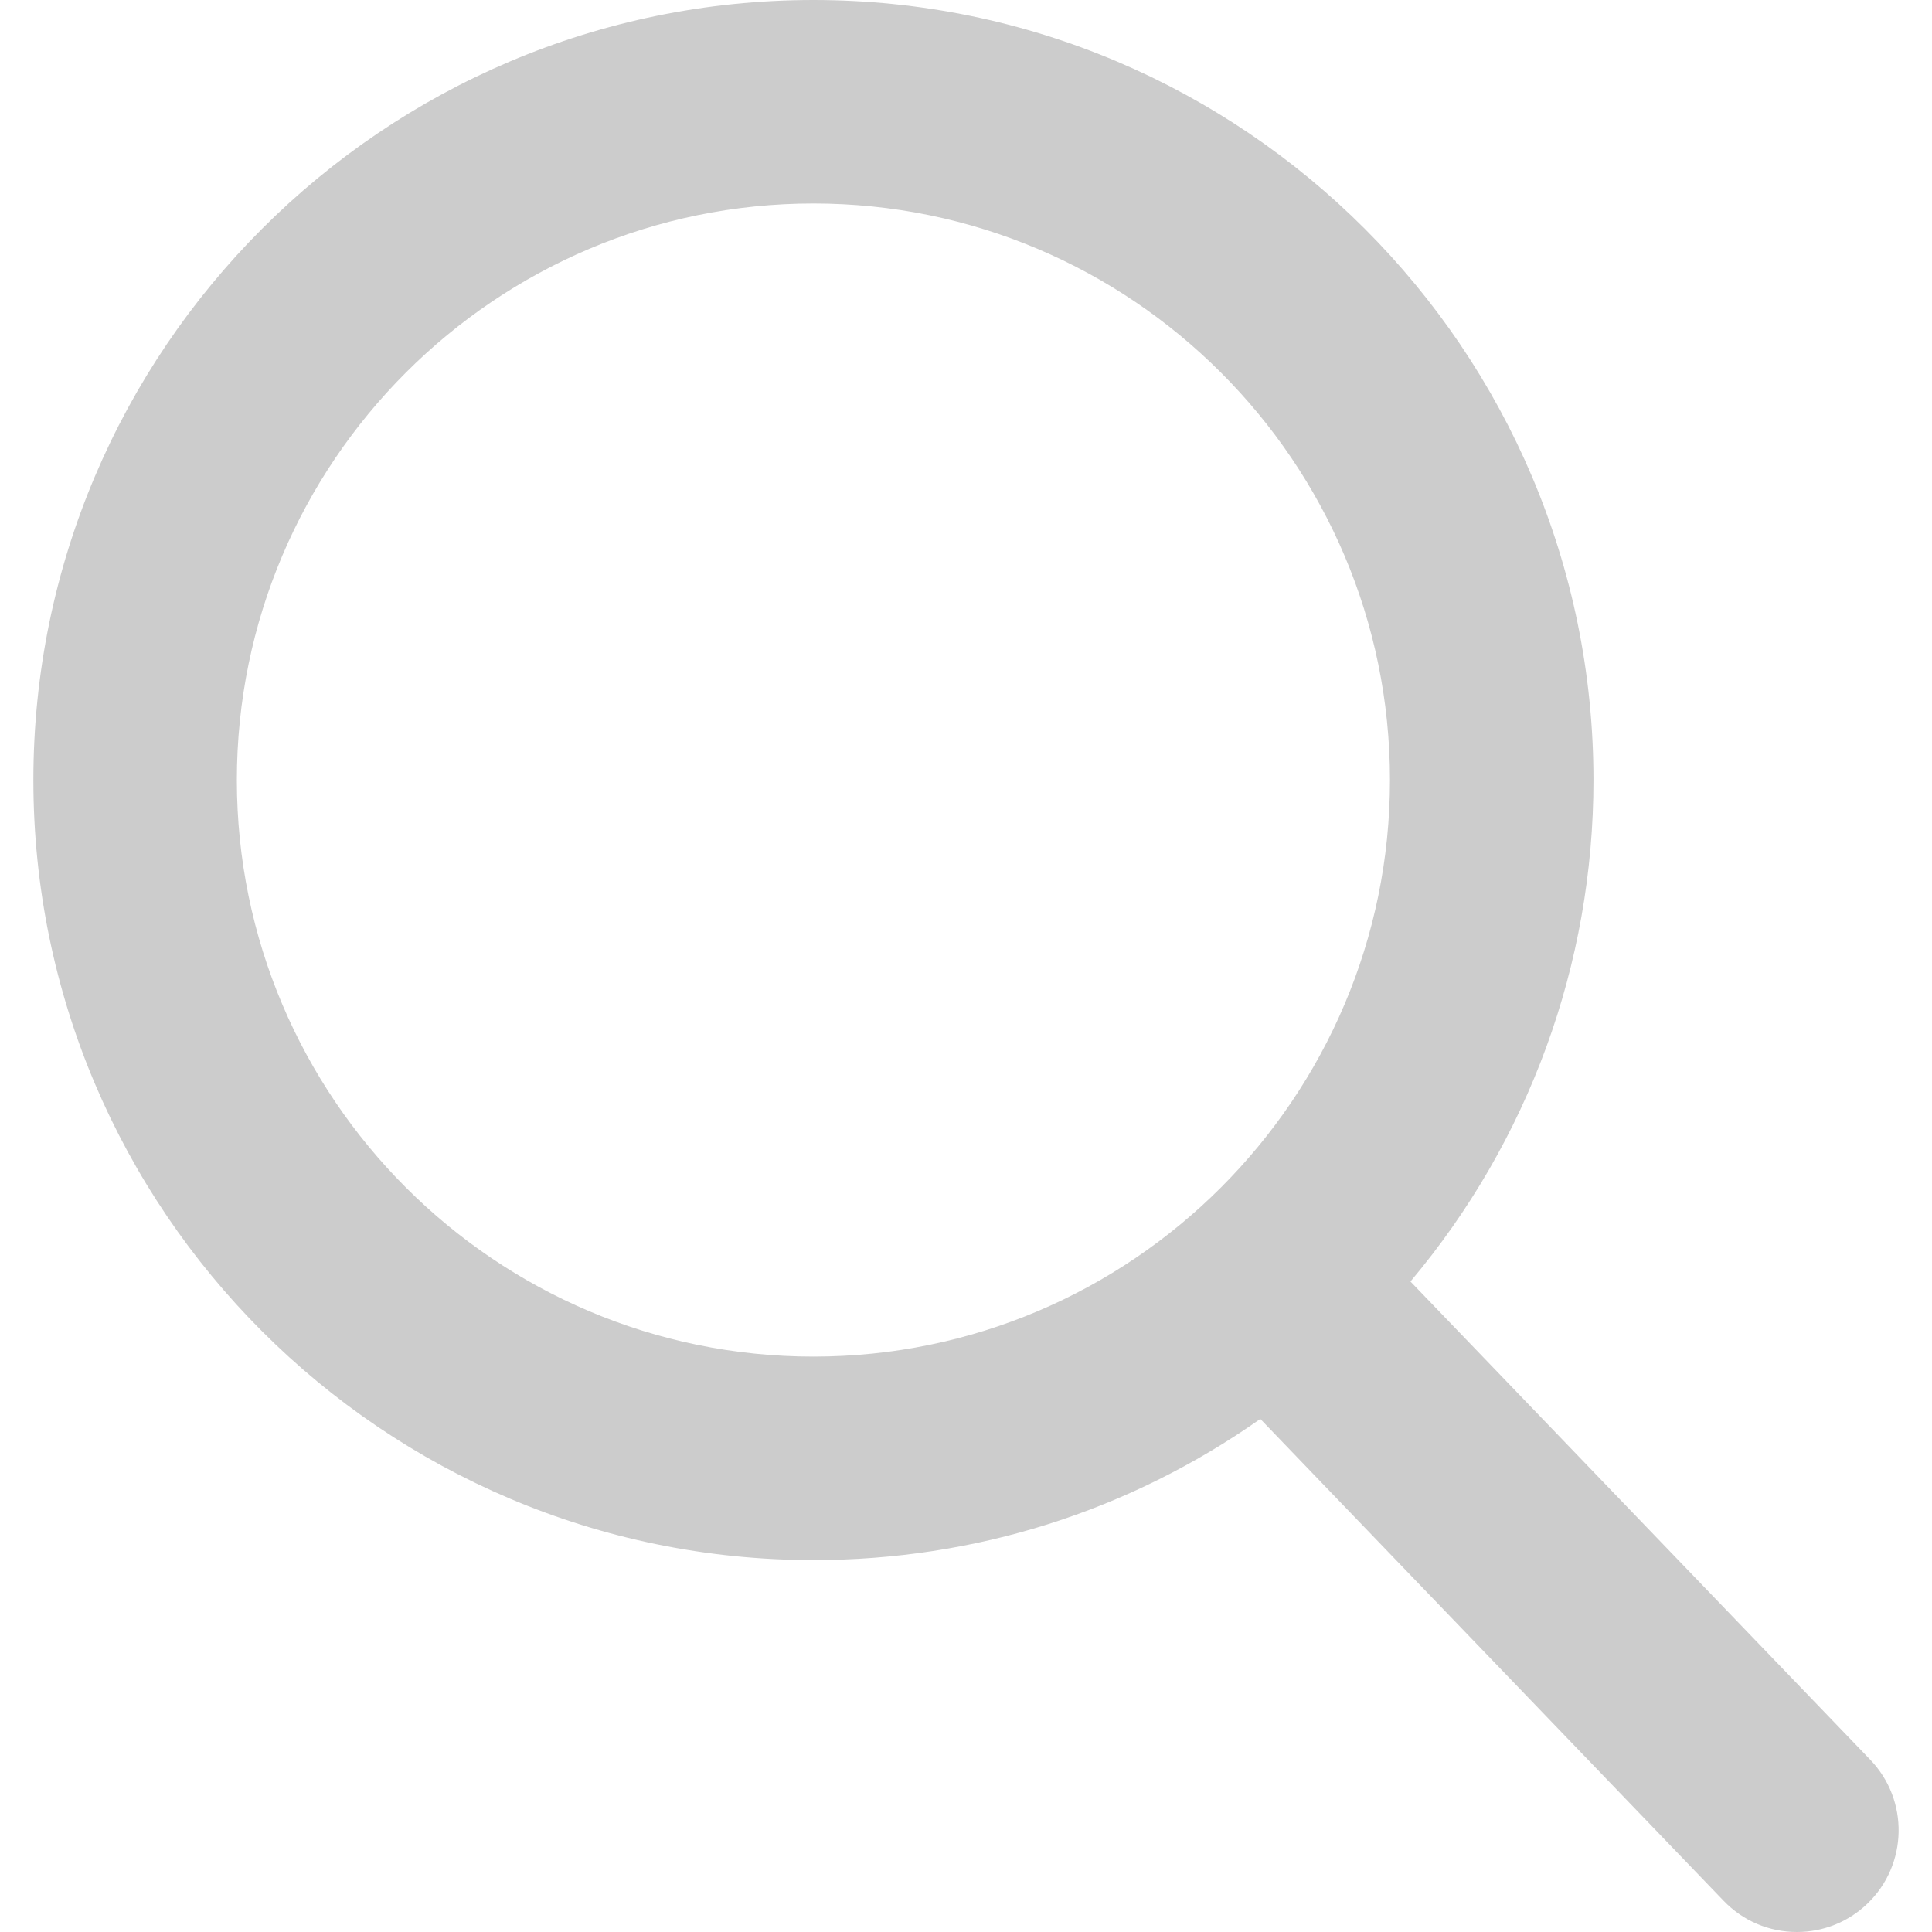
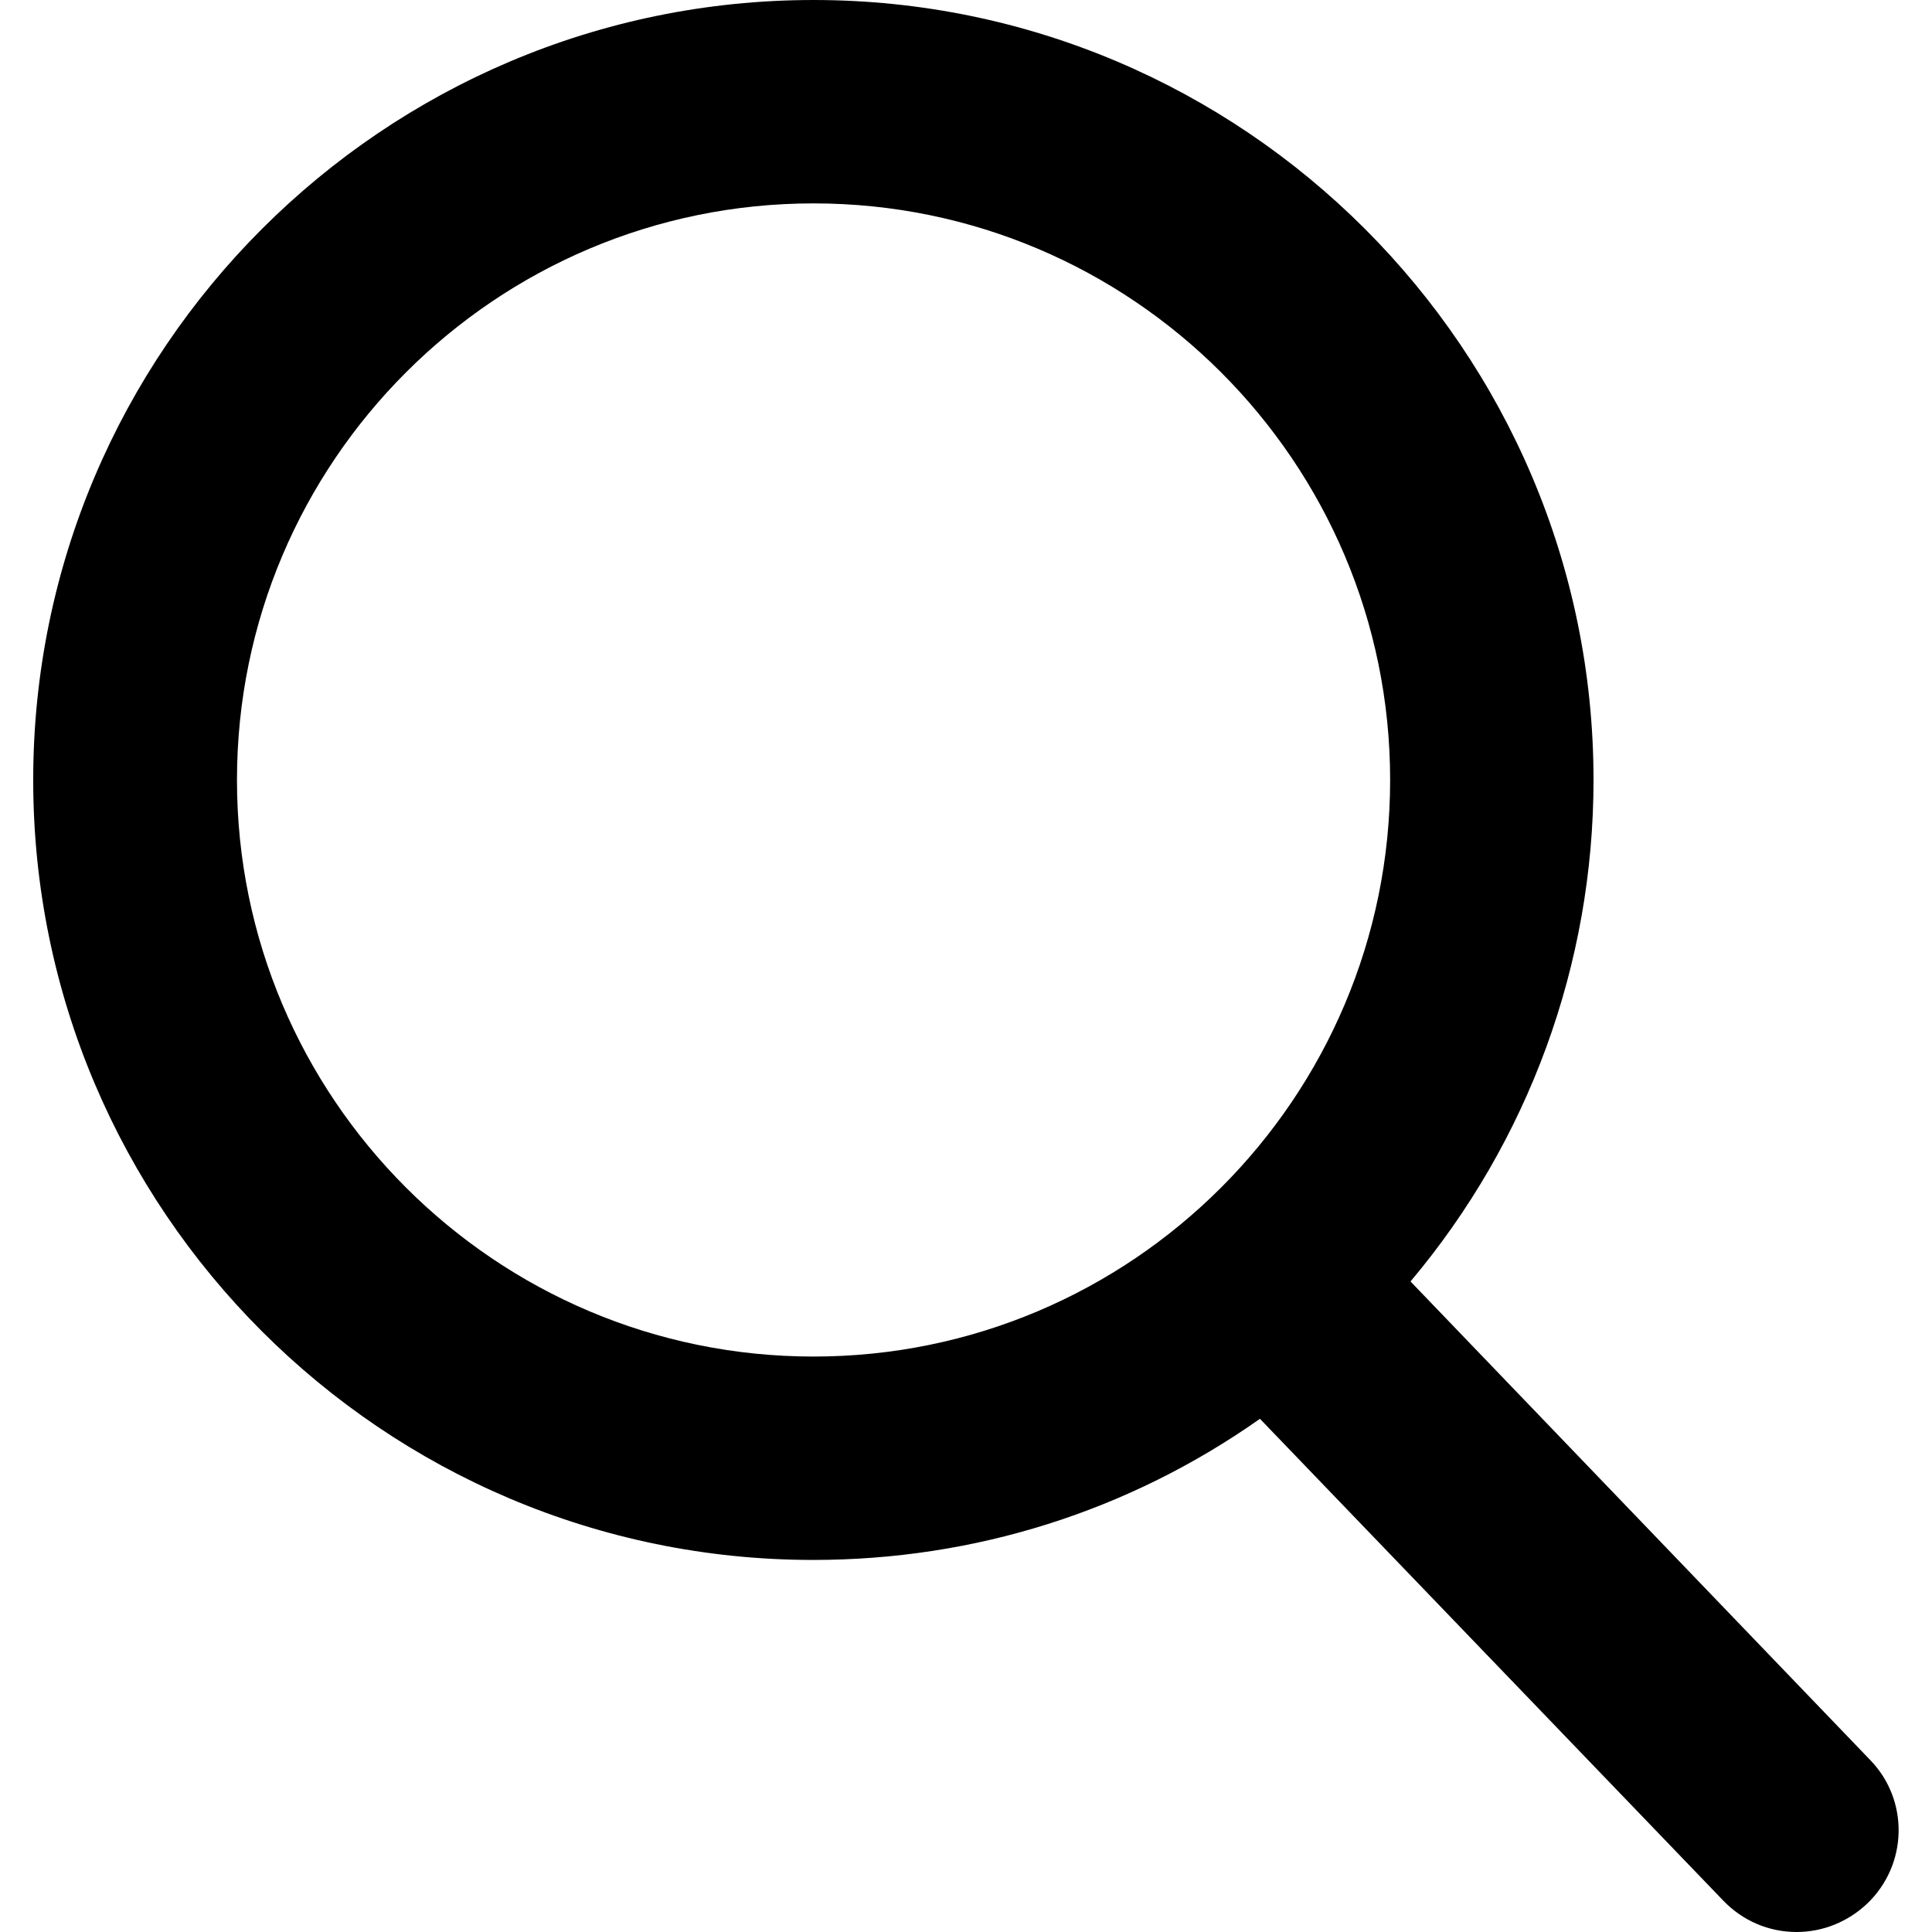
- <svg xmlns="http://www.w3.org/2000/svg" version="1.1" id="Capa_1" x="0px" y="0px" viewBox="0 0 56.966 56.966" style="enable-background:new 0 0 56.966 56.966;" xml:space="preserve" width="512px" height="512px" class="">
+ <svg xmlns="http://www.w3.org/2000/svg" version="1.1" id="Capa_1" x="0px" y="0px" viewBox="0 0 512 512" style="enable-background:new 0 0 512 512;" xml:space="preserve">
  <g>
-     <path d="M55.146,51.887L41.588,37.786c3.486-4.144,5.396-9.358,5.396-14.786c0-12.682-10.318-23-23-23s-23,10.318-23,23  s10.318,23,23,23c4.761,0,9.298-1.436,13.177-4.162l13.661,14.208c0.571,0.593,1.339,0.92,2.162,0.92  c0.779,0,1.518-0.297,2.079-0.837C56.255,54.982,56.293,53.08,55.146,51.887z M23.984,6c9.374,0,17,7.626,17,17s-7.626,17-17,17  s-17-7.626-17-17S14.61,6,23.984,6z" data-original="#000000" class="active-path" data-old_color="#000000" fill="#CCCCCC" />
+     <path d="M495.6,466.4L373.8,339.6c31.3-37.2,48.5-84.1,48.5-132.9C422.3,92.7,329.5,0,215.6,0S8.8,92.7,8.8,206.7   s92.7,206.7,206.7,206.7c42.8,0,83.6-12.9,118.4-37.4l122.8,127.7c5.1,5.3,12,8.3,19.4,8.3c7,0,13.6-2.7,18.7-7.5   C505.6,494.2,506,477.1,495.6,466.4z M215.6,53.9c84.3,0,152.8,68.5,152.8,152.8s-68.5,152.8-152.8,152.8S62.8,291,62.8,206.7   S131.3,53.9,215.6,53.9z" />
  </g>
</svg>
